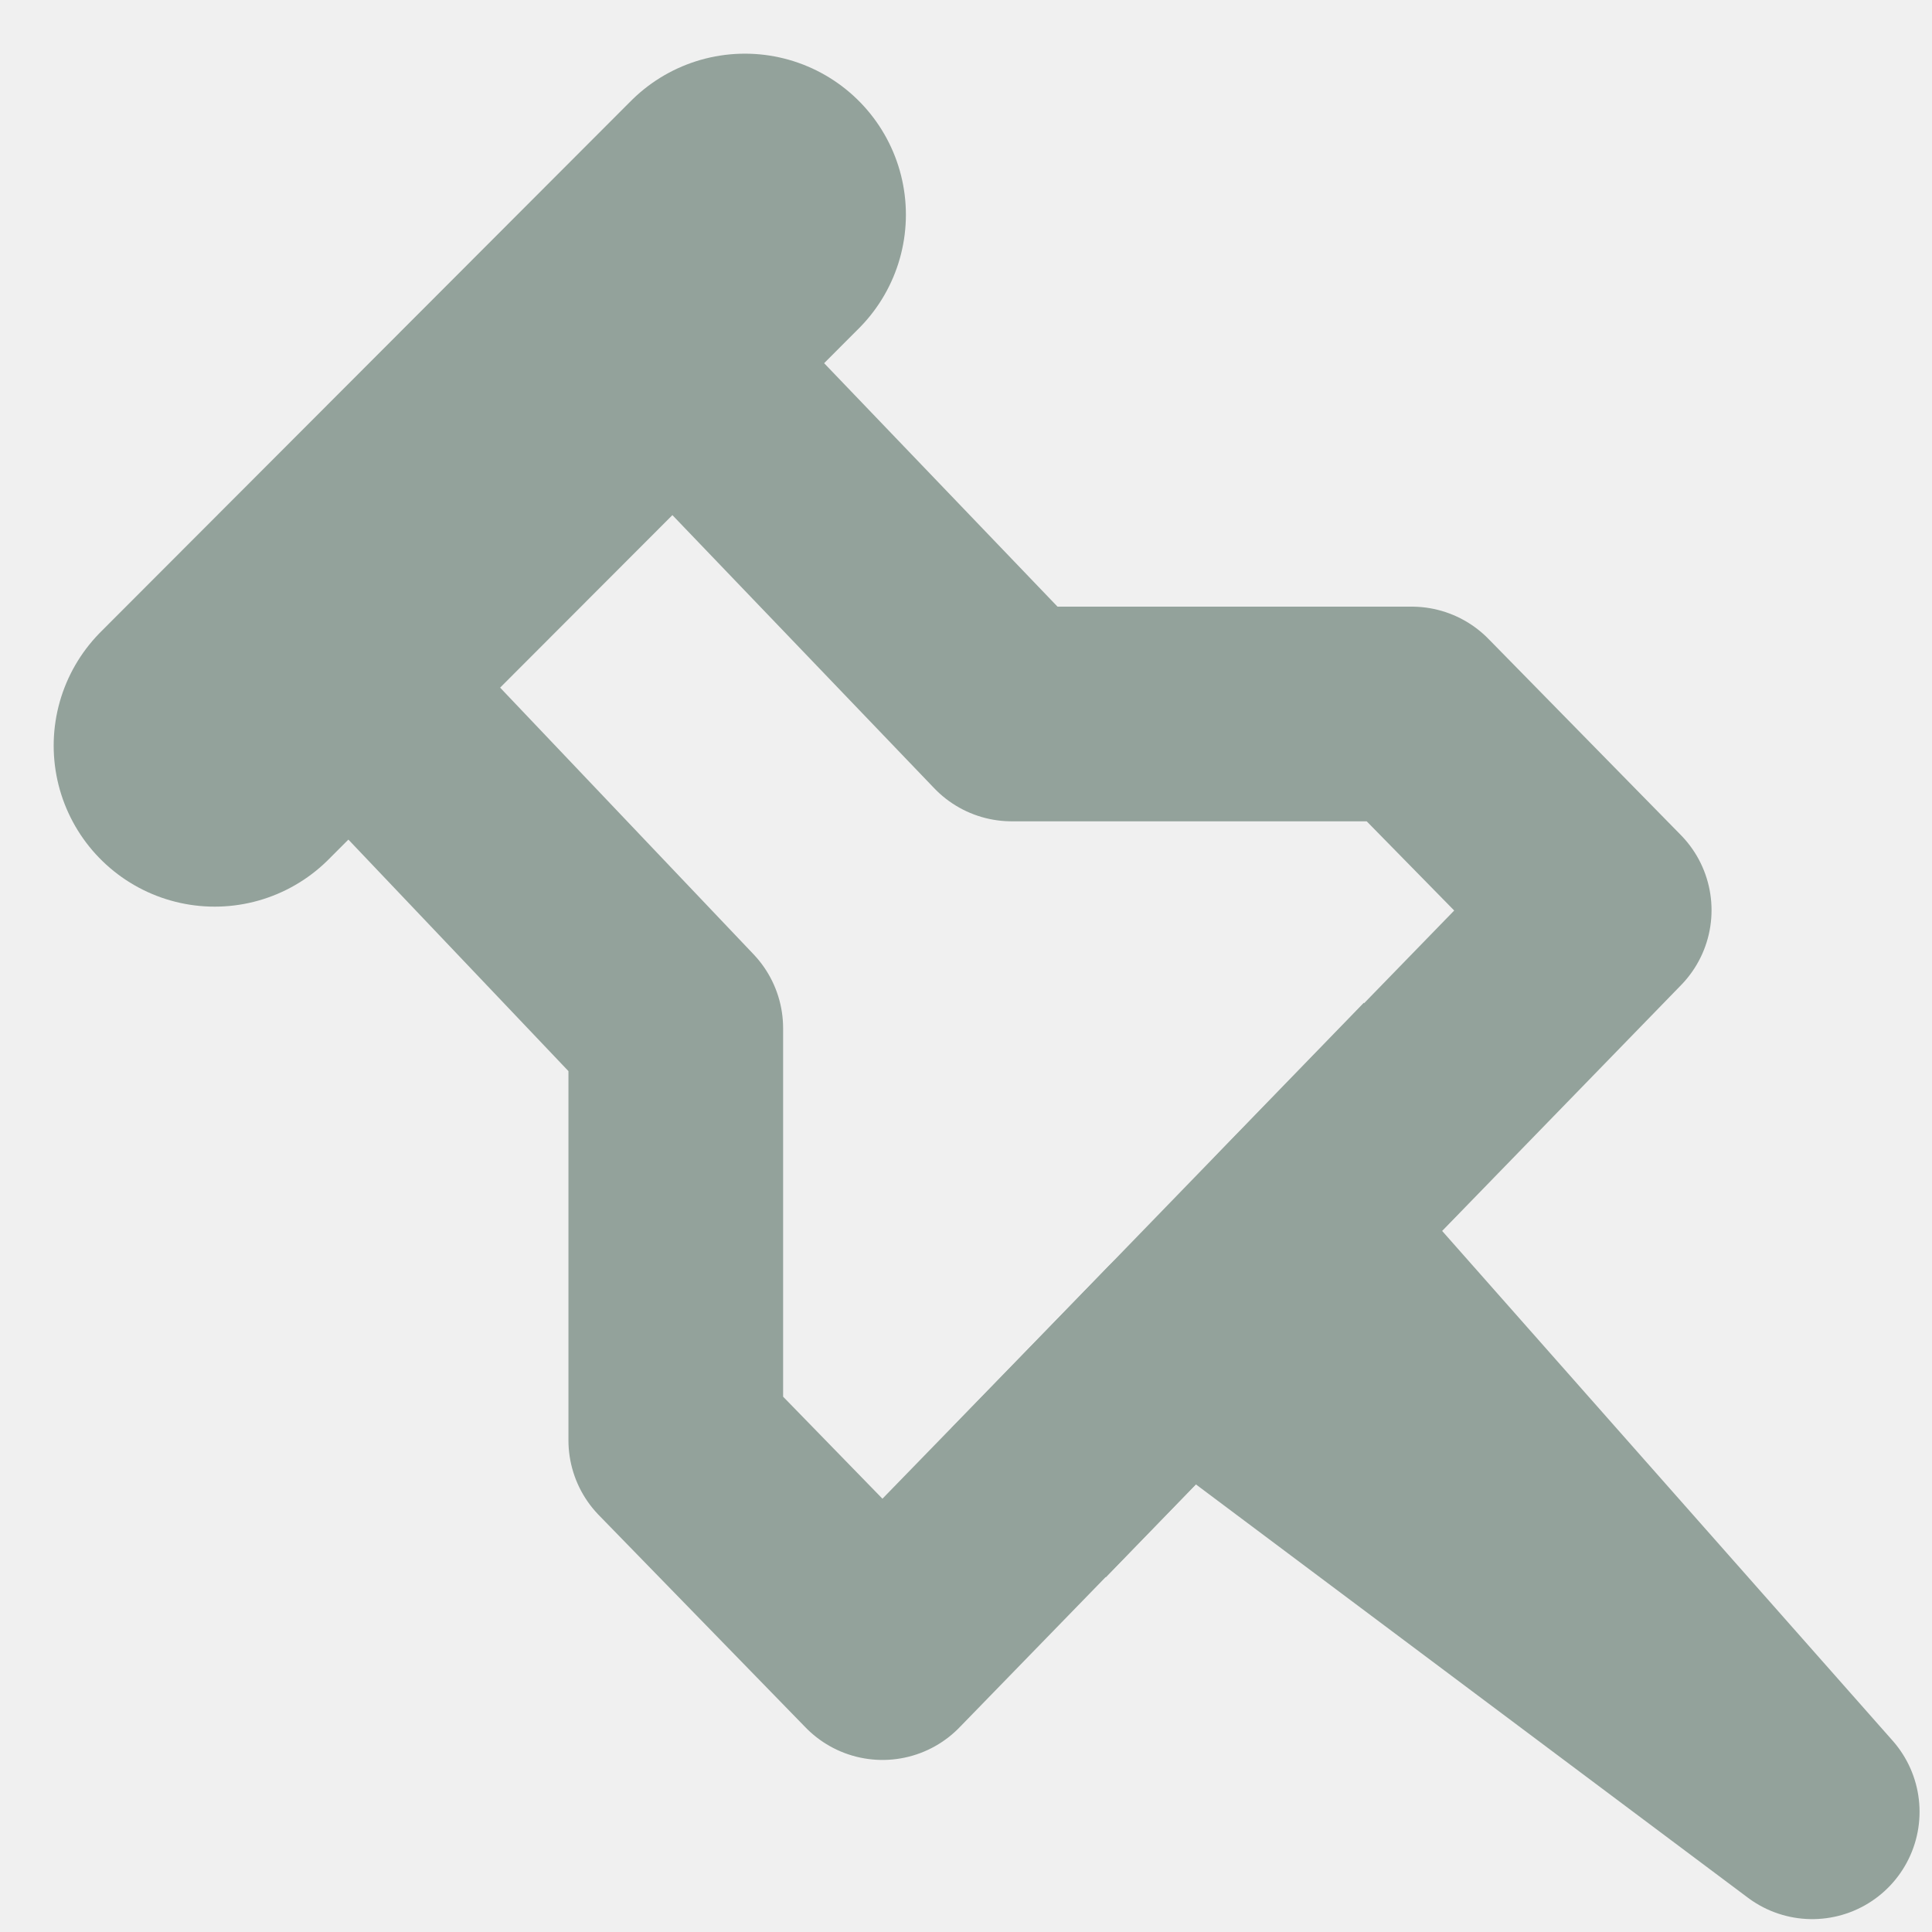
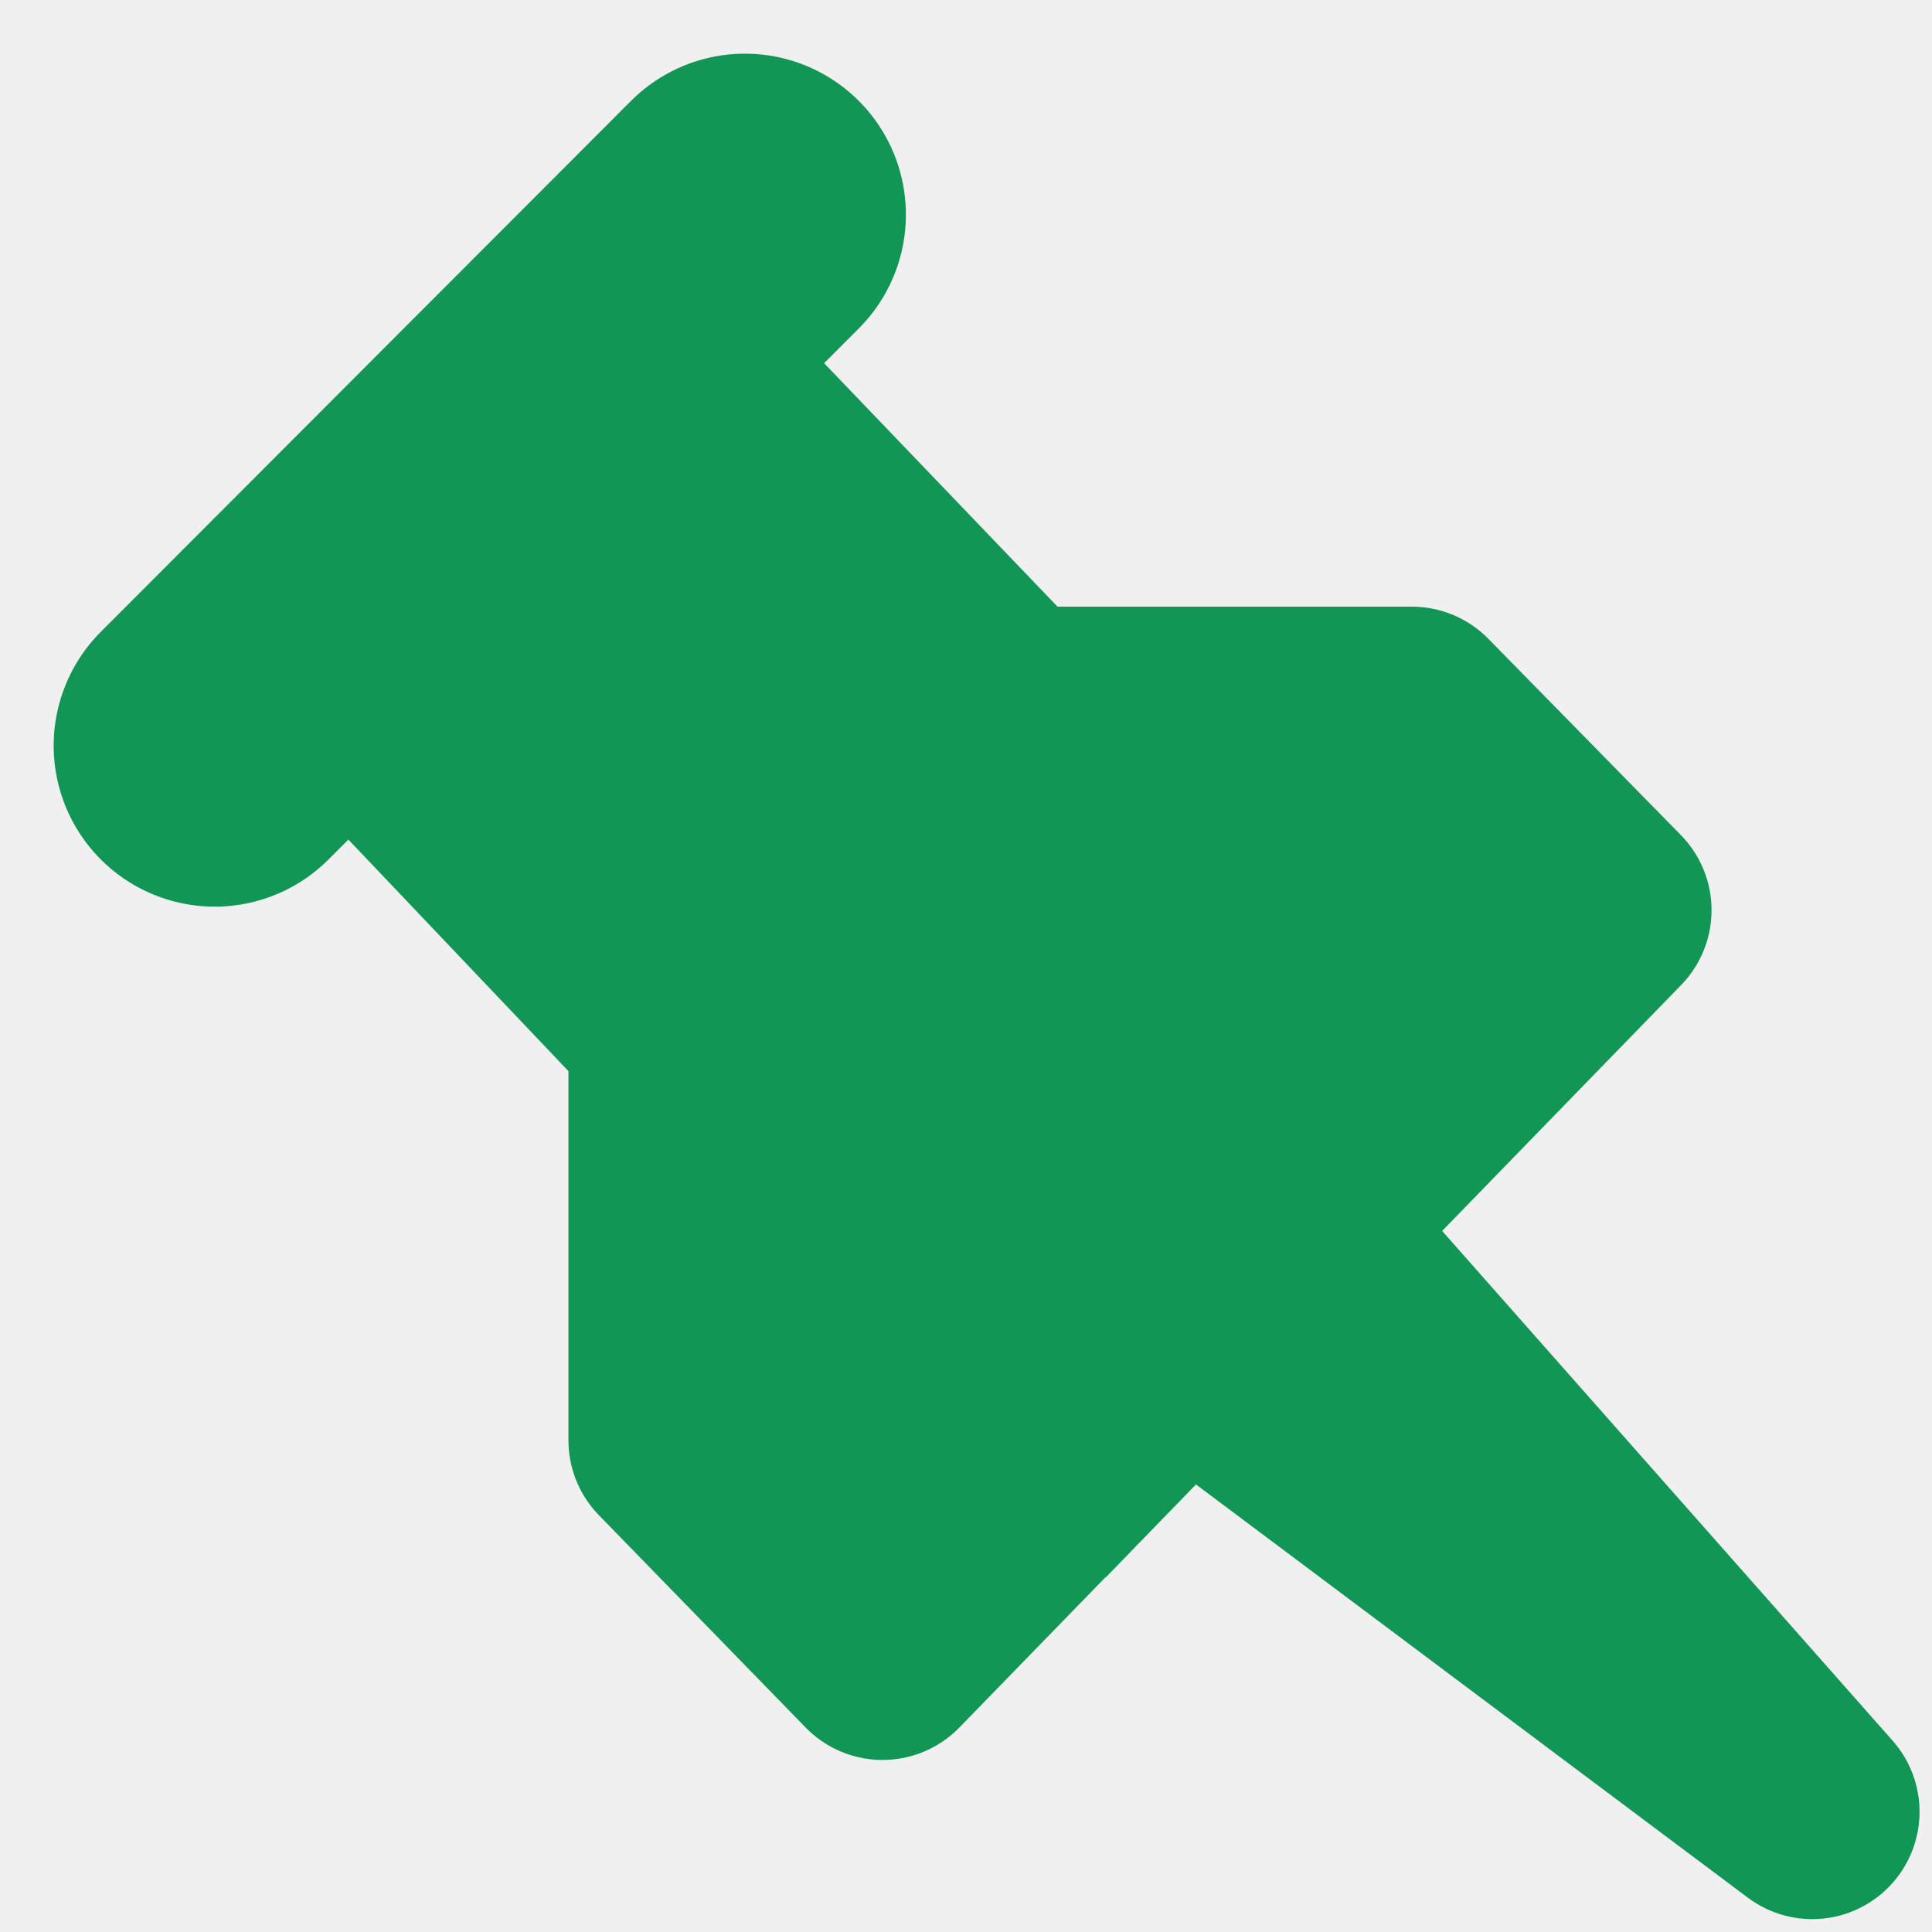
- <svg xmlns="http://www.w3.org/2000/svg" width="18px" height="18px" viewBox="0 0 18 18" version="1.1">
-   <g id="Symbols" stroke="none" stroke-width="1" fill="none" fill-rule="evenodd">
-     <g id="Group" stroke="#93A29B" transform="translate(9.442026, 9.440228) scale(-1, 1) translate(-9.442026, -9.440228) translate(2, 2)">
-       <polygon id="Path-5" stroke-width="2" stroke-linejoin="round" points="8.662 13.397 5.847 10.502 0 14.88 4.811 9.436 1.938 6.48 3.731 4.652 7.458 4.652 10.588 1.387 9.813 0.558 14.441 5.185 13.635 4.374 10.588 7.58 10.588 11.419">
-             </polygon>
-       <line x1="3.46" y1="8.039" x2="7.299" y2="11.999" id="Path-38" stroke-width="2" />
-       <line x1="9.944" y1="5.62425927e-13" x2="14.884" y2="4.947" id="Path-38-Copy" stroke-width="3" stroke-linecap="round" />
-     </g>
+ <svg xmlns="http://www.w3.org/2000/svg" width="18" height="18" viewBox="0 0 18 18" fill="none">
+   <g clip-path="url(#clip0_2_5)">
+     <path fill-rule="evenodd" clip-rule="evenodd" d="M8.222 15.397L11.037 12.502L16.884 16.88L12.073 11.436L14.946 8.48L13.153 6.652H9.426L6.296 3.387L7.071 2.558L2.443 7.185L3.249 6.374L6.296 9.58V13.419L8.222 15.397Z" fill="#119656" stroke="#119656" stroke-width="2" stroke-linejoin="round" />
+     <path d="M13.424 10.039L9.585 13.999" stroke="#119656" stroke-width="2" />
+     <path d="M6.94 2L2 6.947" stroke="#119656" stroke-width="3" stroke-linecap="round" />
  </g>
+   <defs>
+     <clipPath id="clip0_2_5">
+       <rect width="18" height="18" fill="white" />
+     </clipPath>
+   </defs>
</svg>
